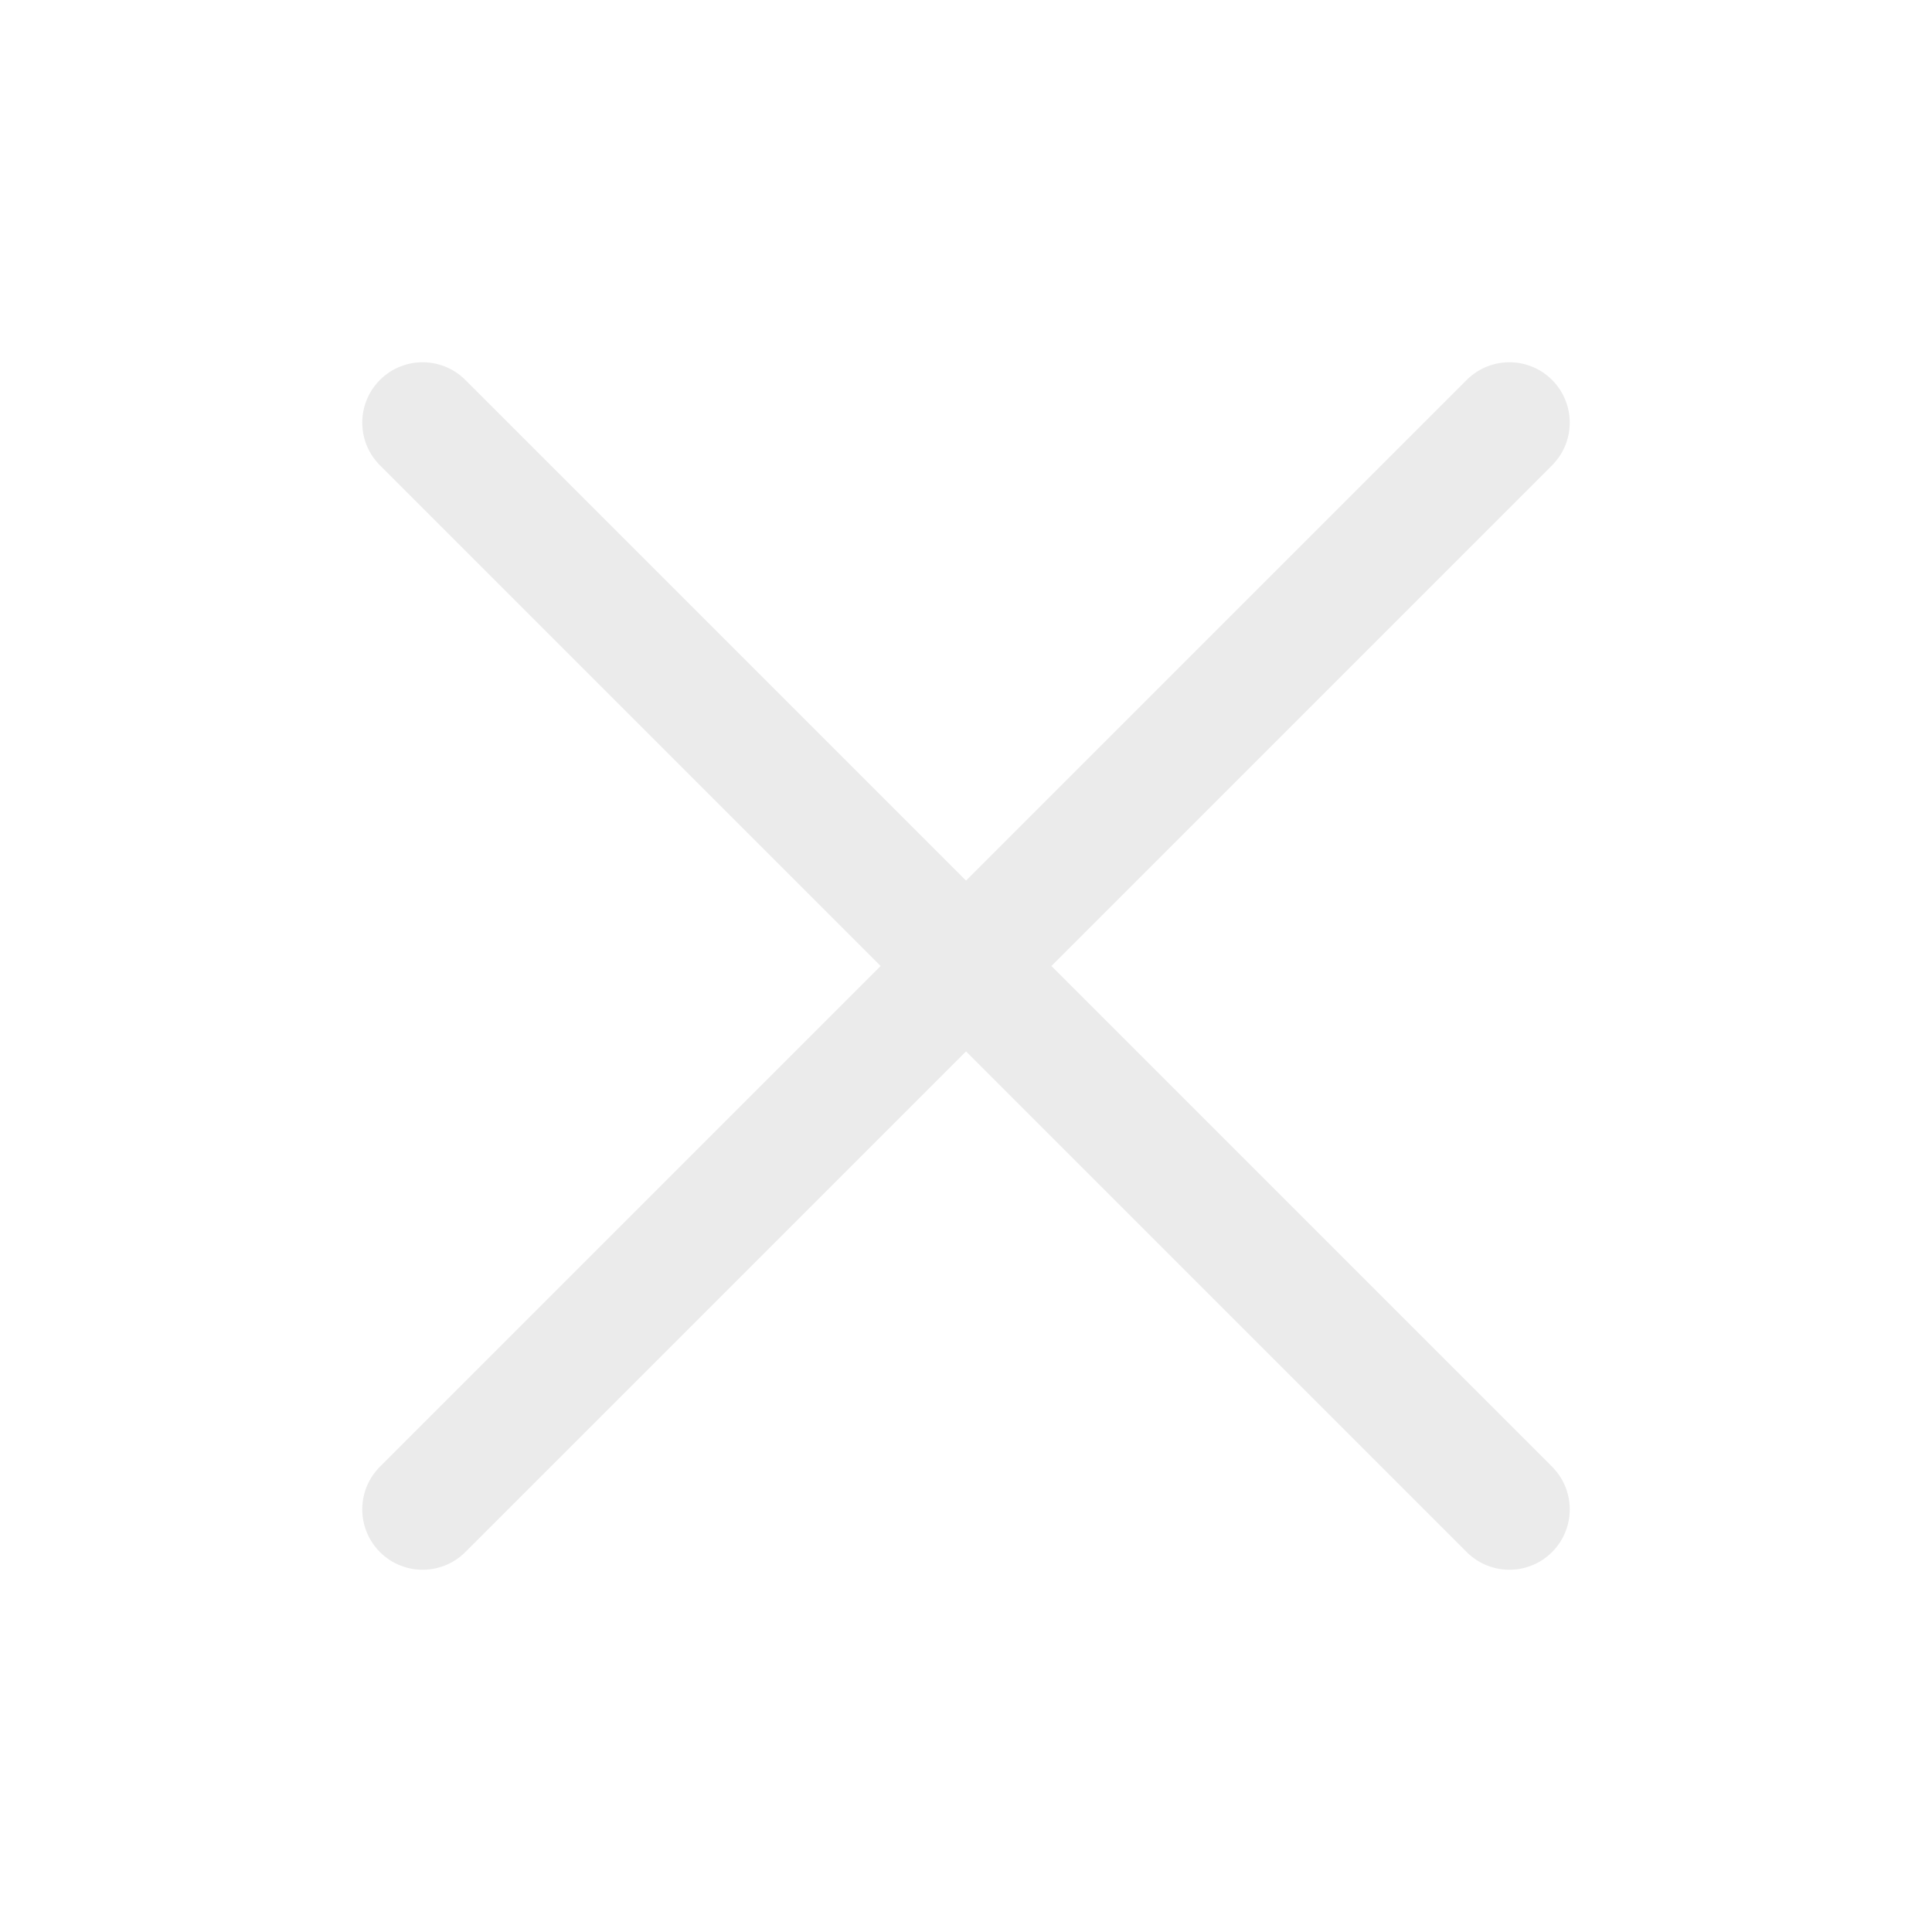
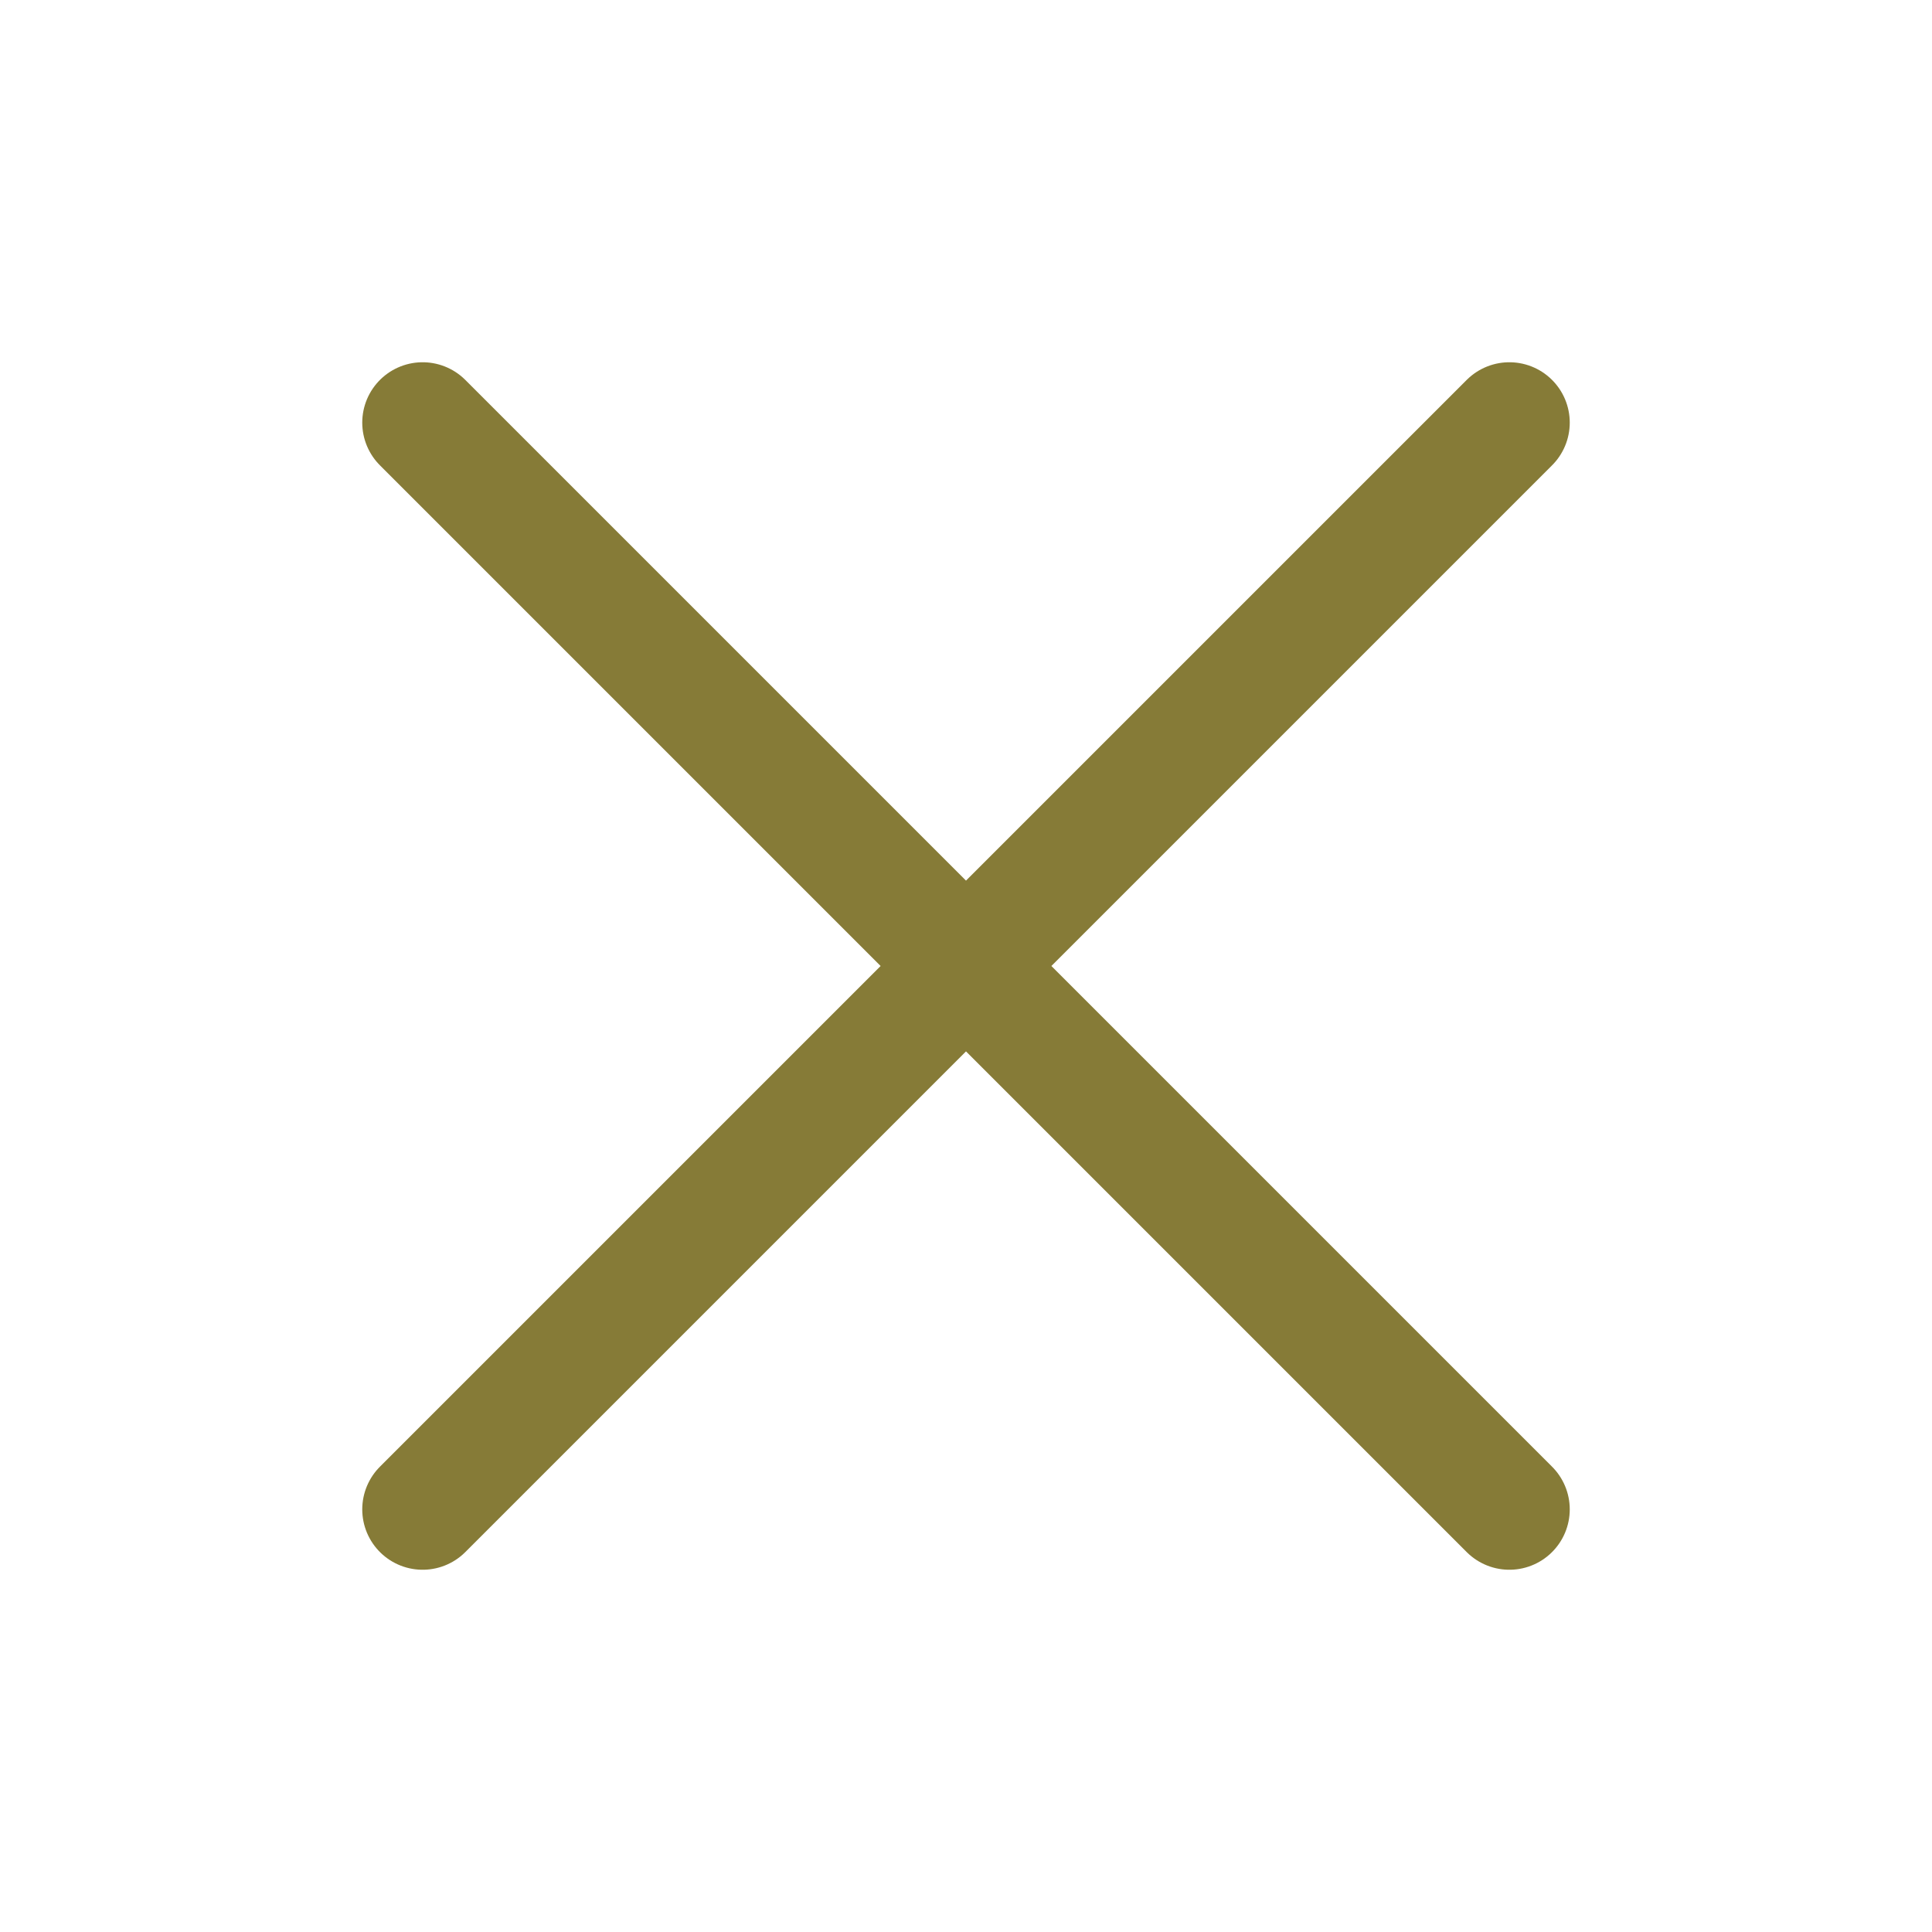
<svg xmlns="http://www.w3.org/2000/svg" viewBox="0 0 32 32">
-   <path d="m7 7 18 18M7 25 25 7" fill="none" stroke="#ebebeb" stroke-linecap="round" stroke-linejoin="round" stroke-width="2px" class="stroke-000000" />
+   <path d="m7 7 18 18M7 25 25 7" fill="none" stroke="#867b37" stroke-linecap="round" stroke-linejoin="round" stroke-width="2px" class="stroke-000000" />
</svg>
